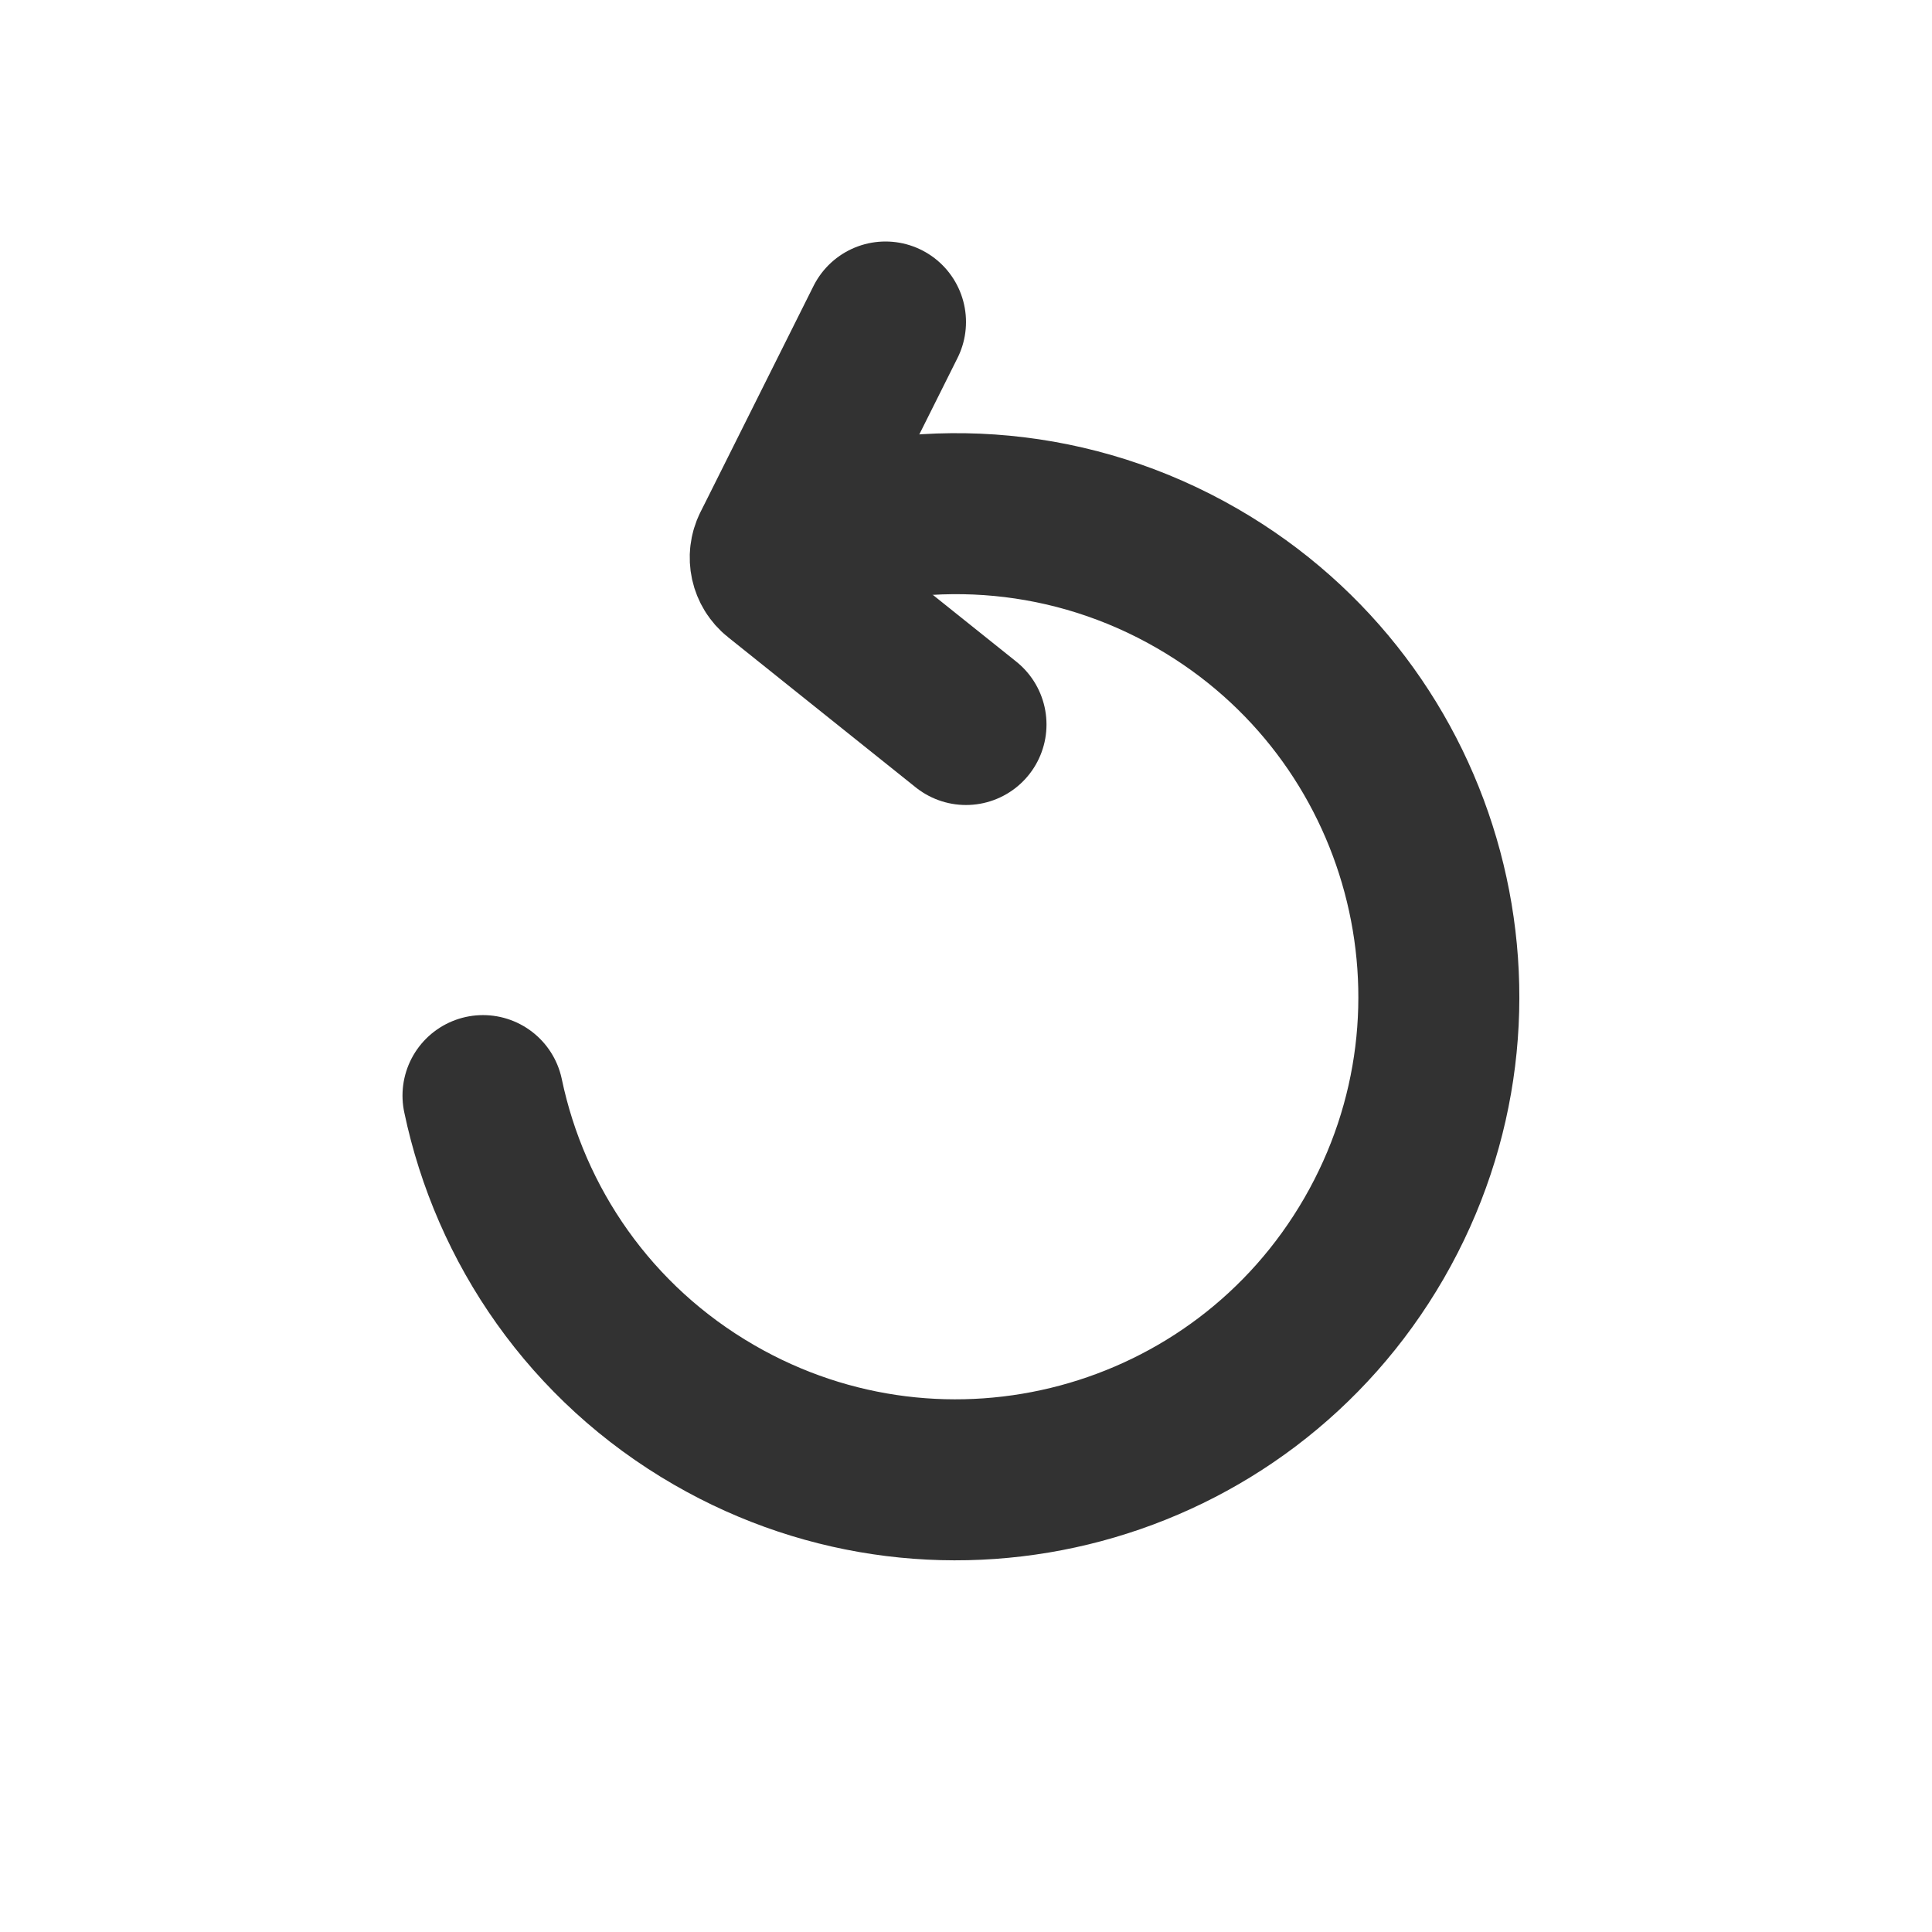
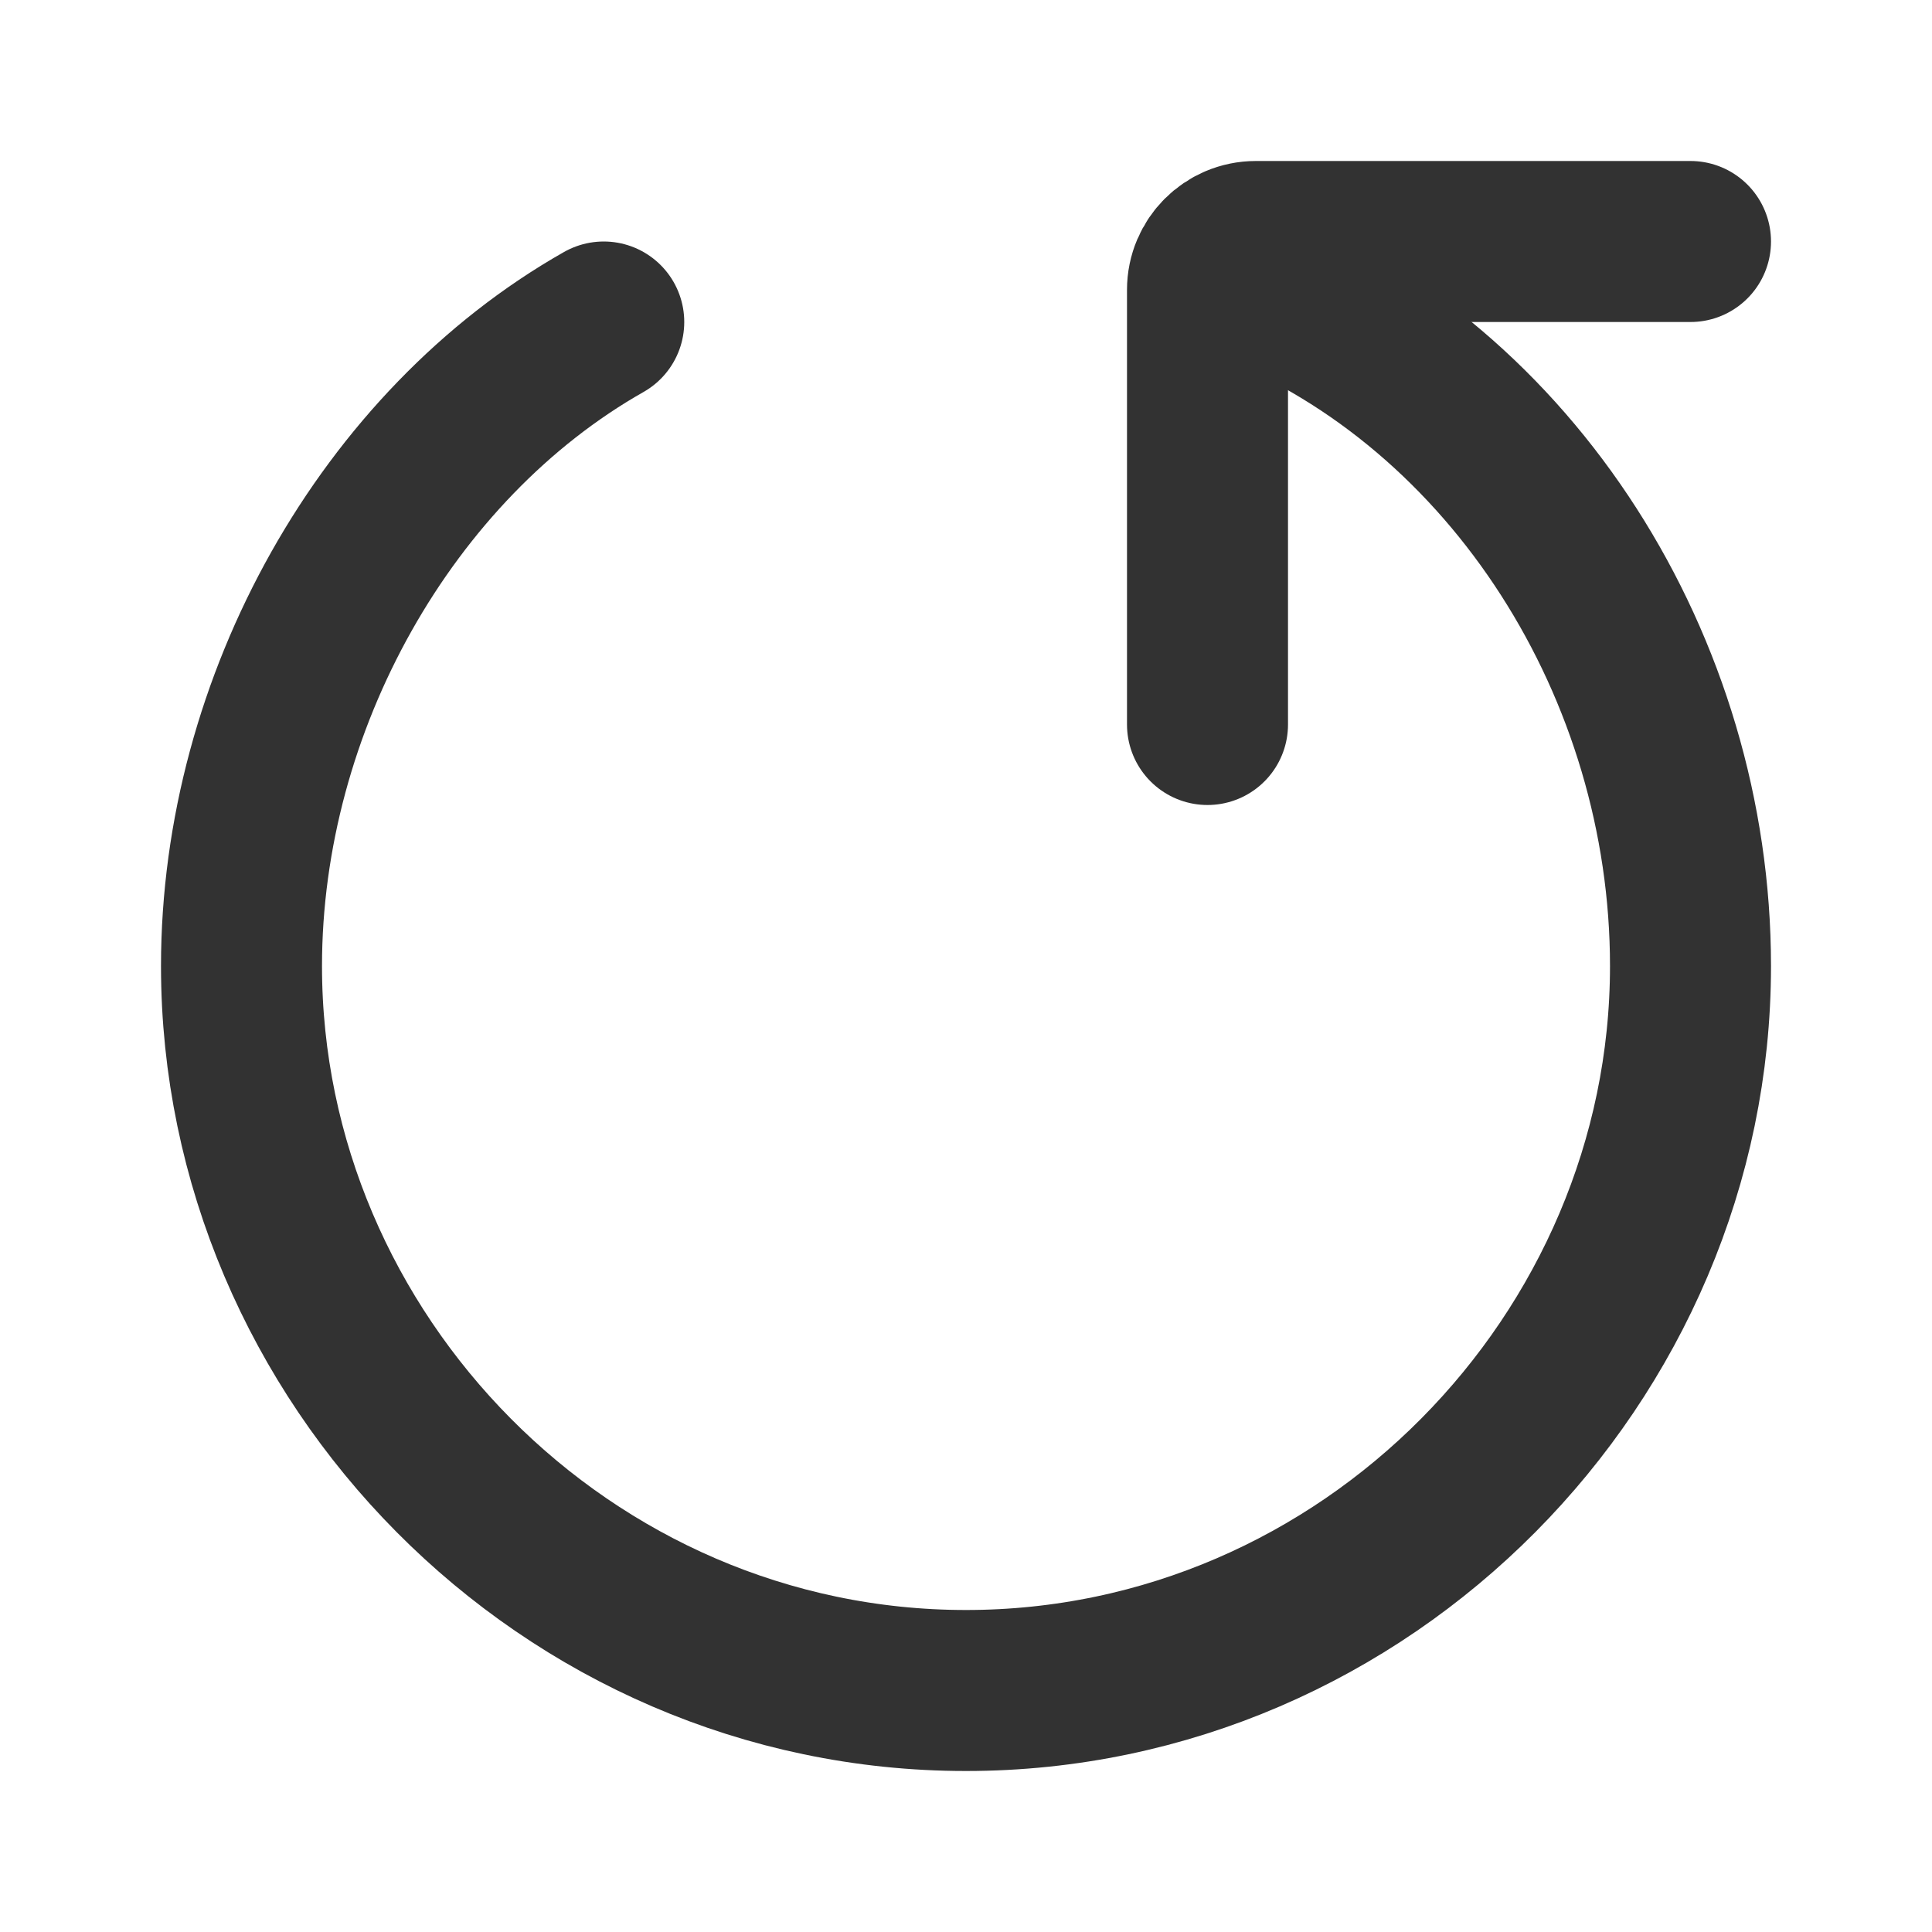
<svg xmlns="http://www.w3.org/2000/svg" width="24" height="24" viewBox="0 0 24 24" fill="none">
-   <path d="M11 4L9.668 6.665L9.596 6.808C9.54 6.92 9.57 7.056 9.668 7.134V7.134L12 9" stroke="#323232" stroke-width="2" stroke-linecap="round" stroke-linejoin="round" />
-   <path d="M6 13.61C6.338 15.222 7.334 16.69 8.873 17.578C11.743 19.235 15.412 18.252 17.069 15.382C18.726 12.512 17.743 8.843 14.873 7.186C13.334 6.297 11.565 6.168 10 6.682" stroke="#323232" stroke-width="2" stroke-linecap="round" />
+   <path d="M21 3L15.6 3C15.269 3 15 3.269 15 3.6V3.6L15 9" stroke="#323232" stroke-width="2" stroke-linecap="round" stroke-linejoin="round" />
+   <path d="M15.5 3.5C18.798 4.809 21 8.298 21 12C21 16.872 16.971 21 12 21C7.029 21 3 16.872 3 12C3 8.735 4.81 5.525 7.5 4" stroke="#323232" stroke-width="2" stroke-linecap="round" />
</svg>
